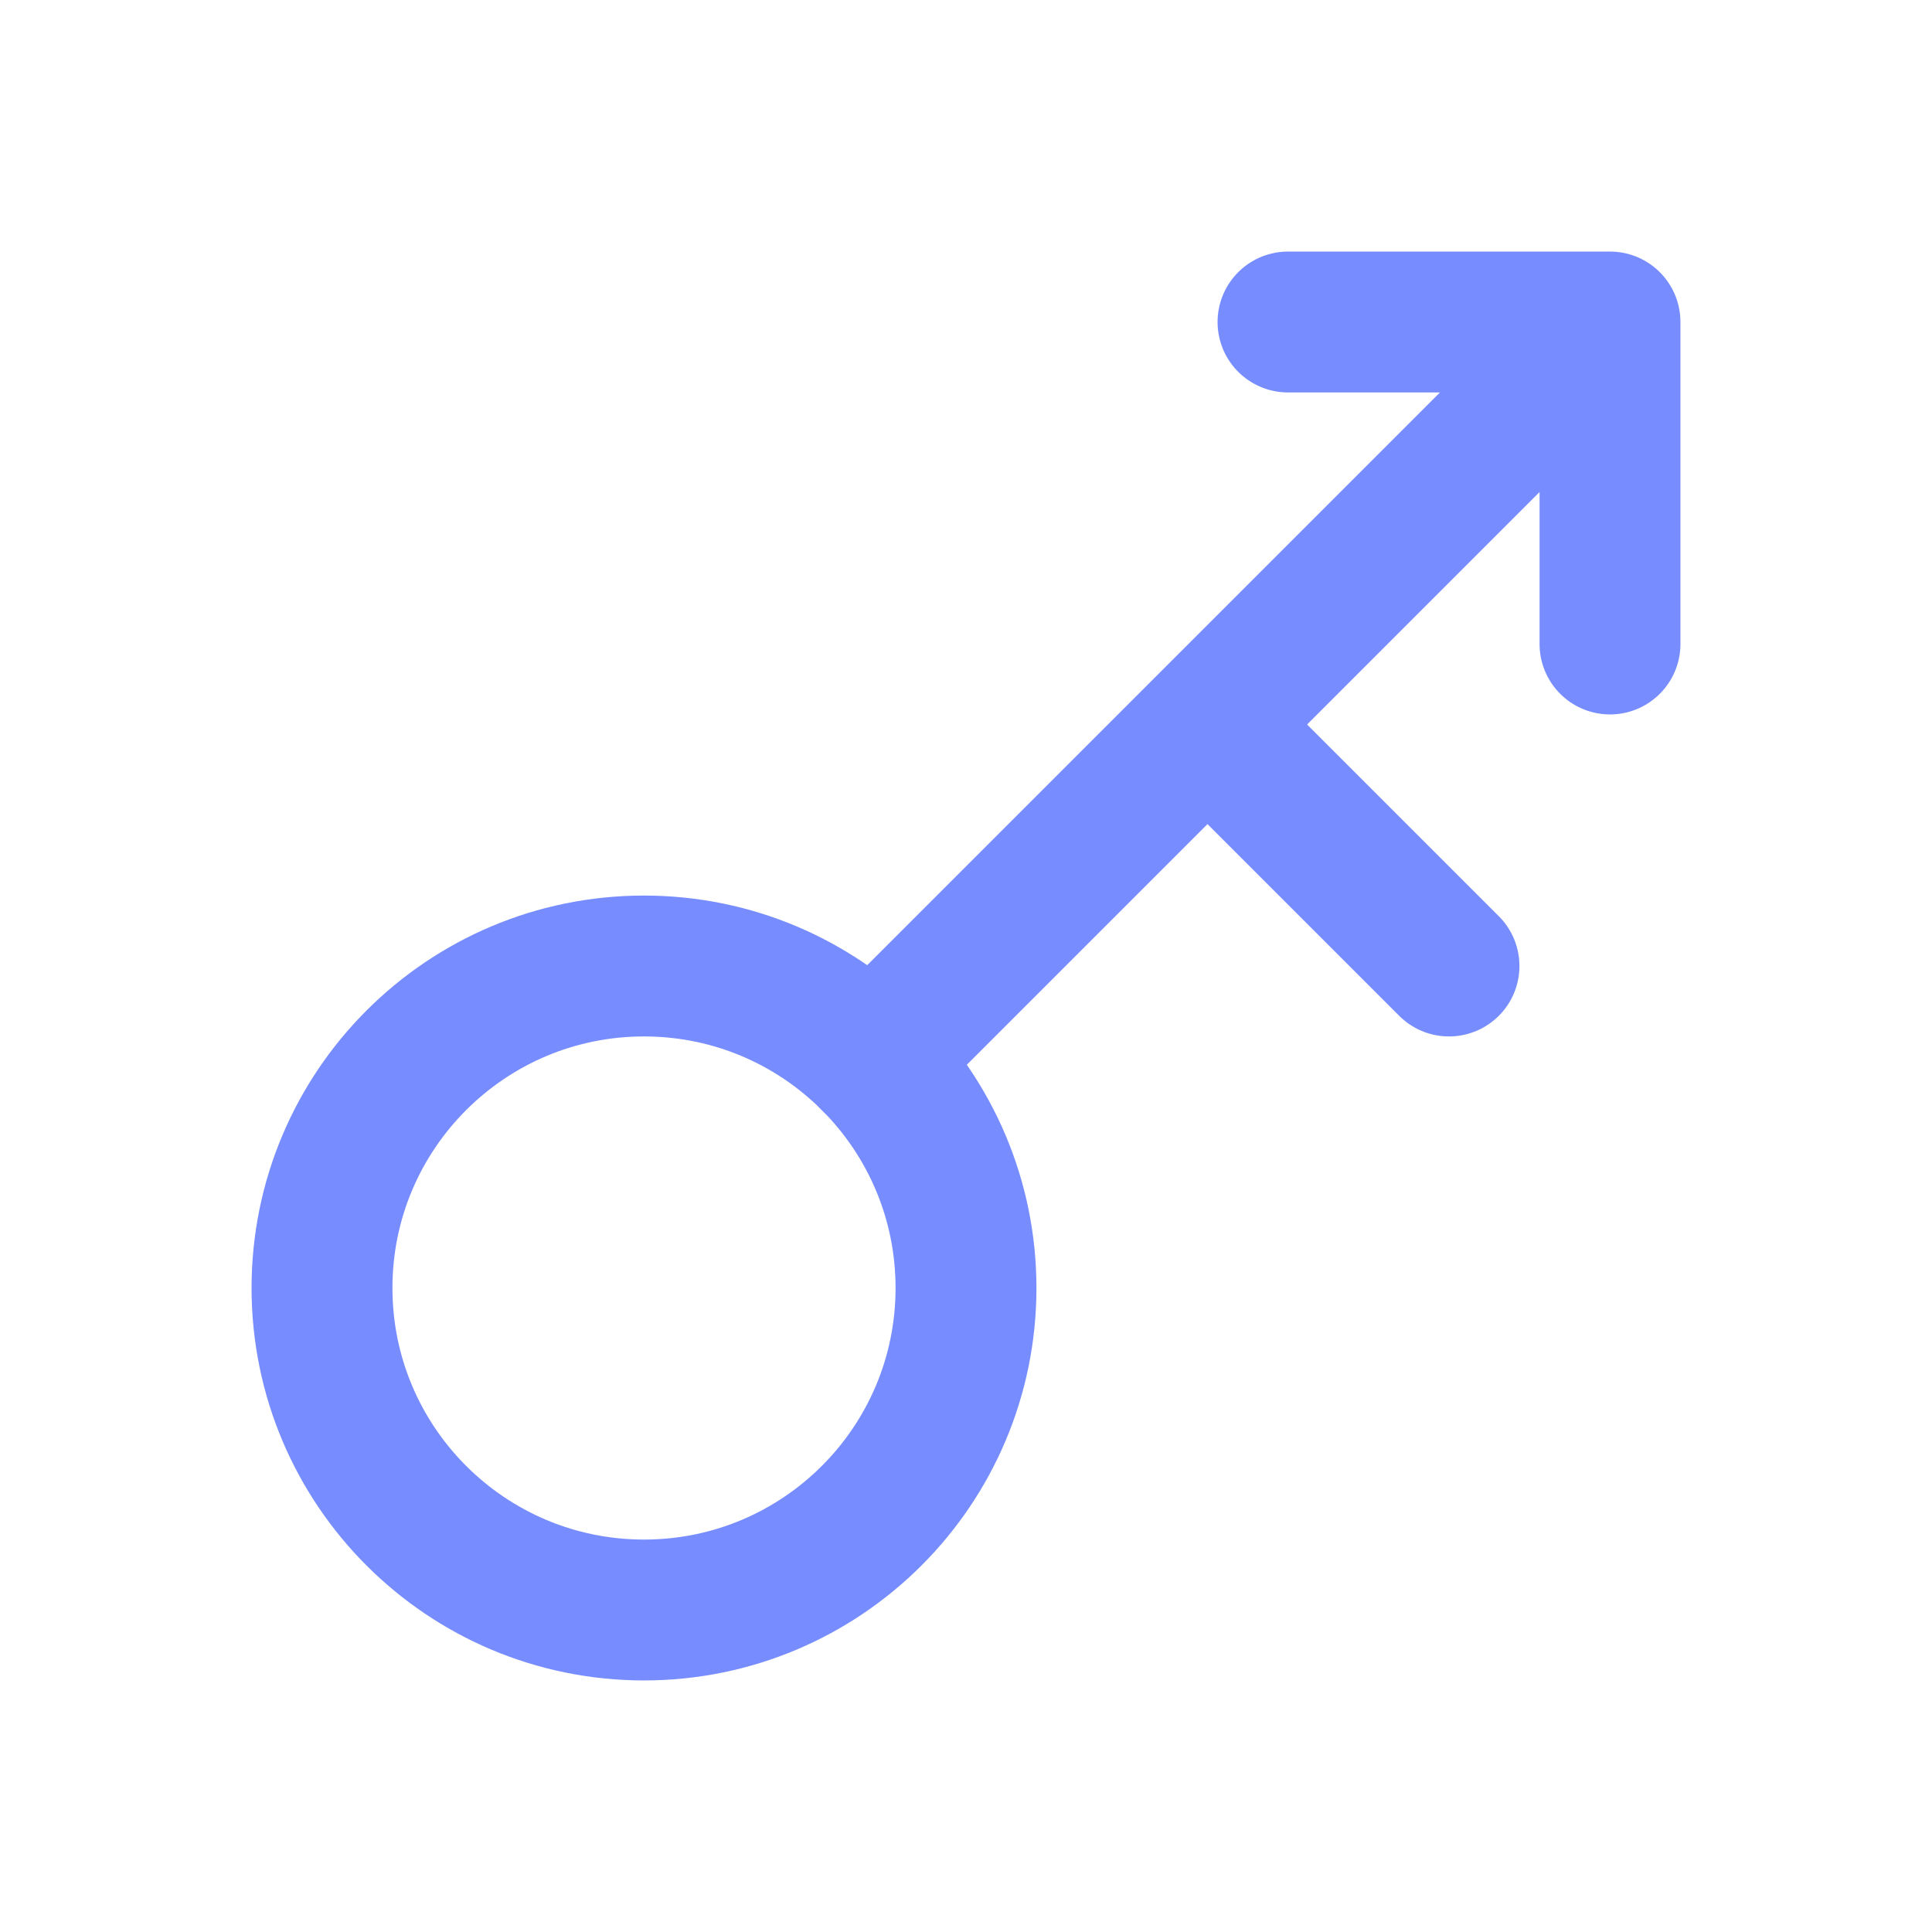
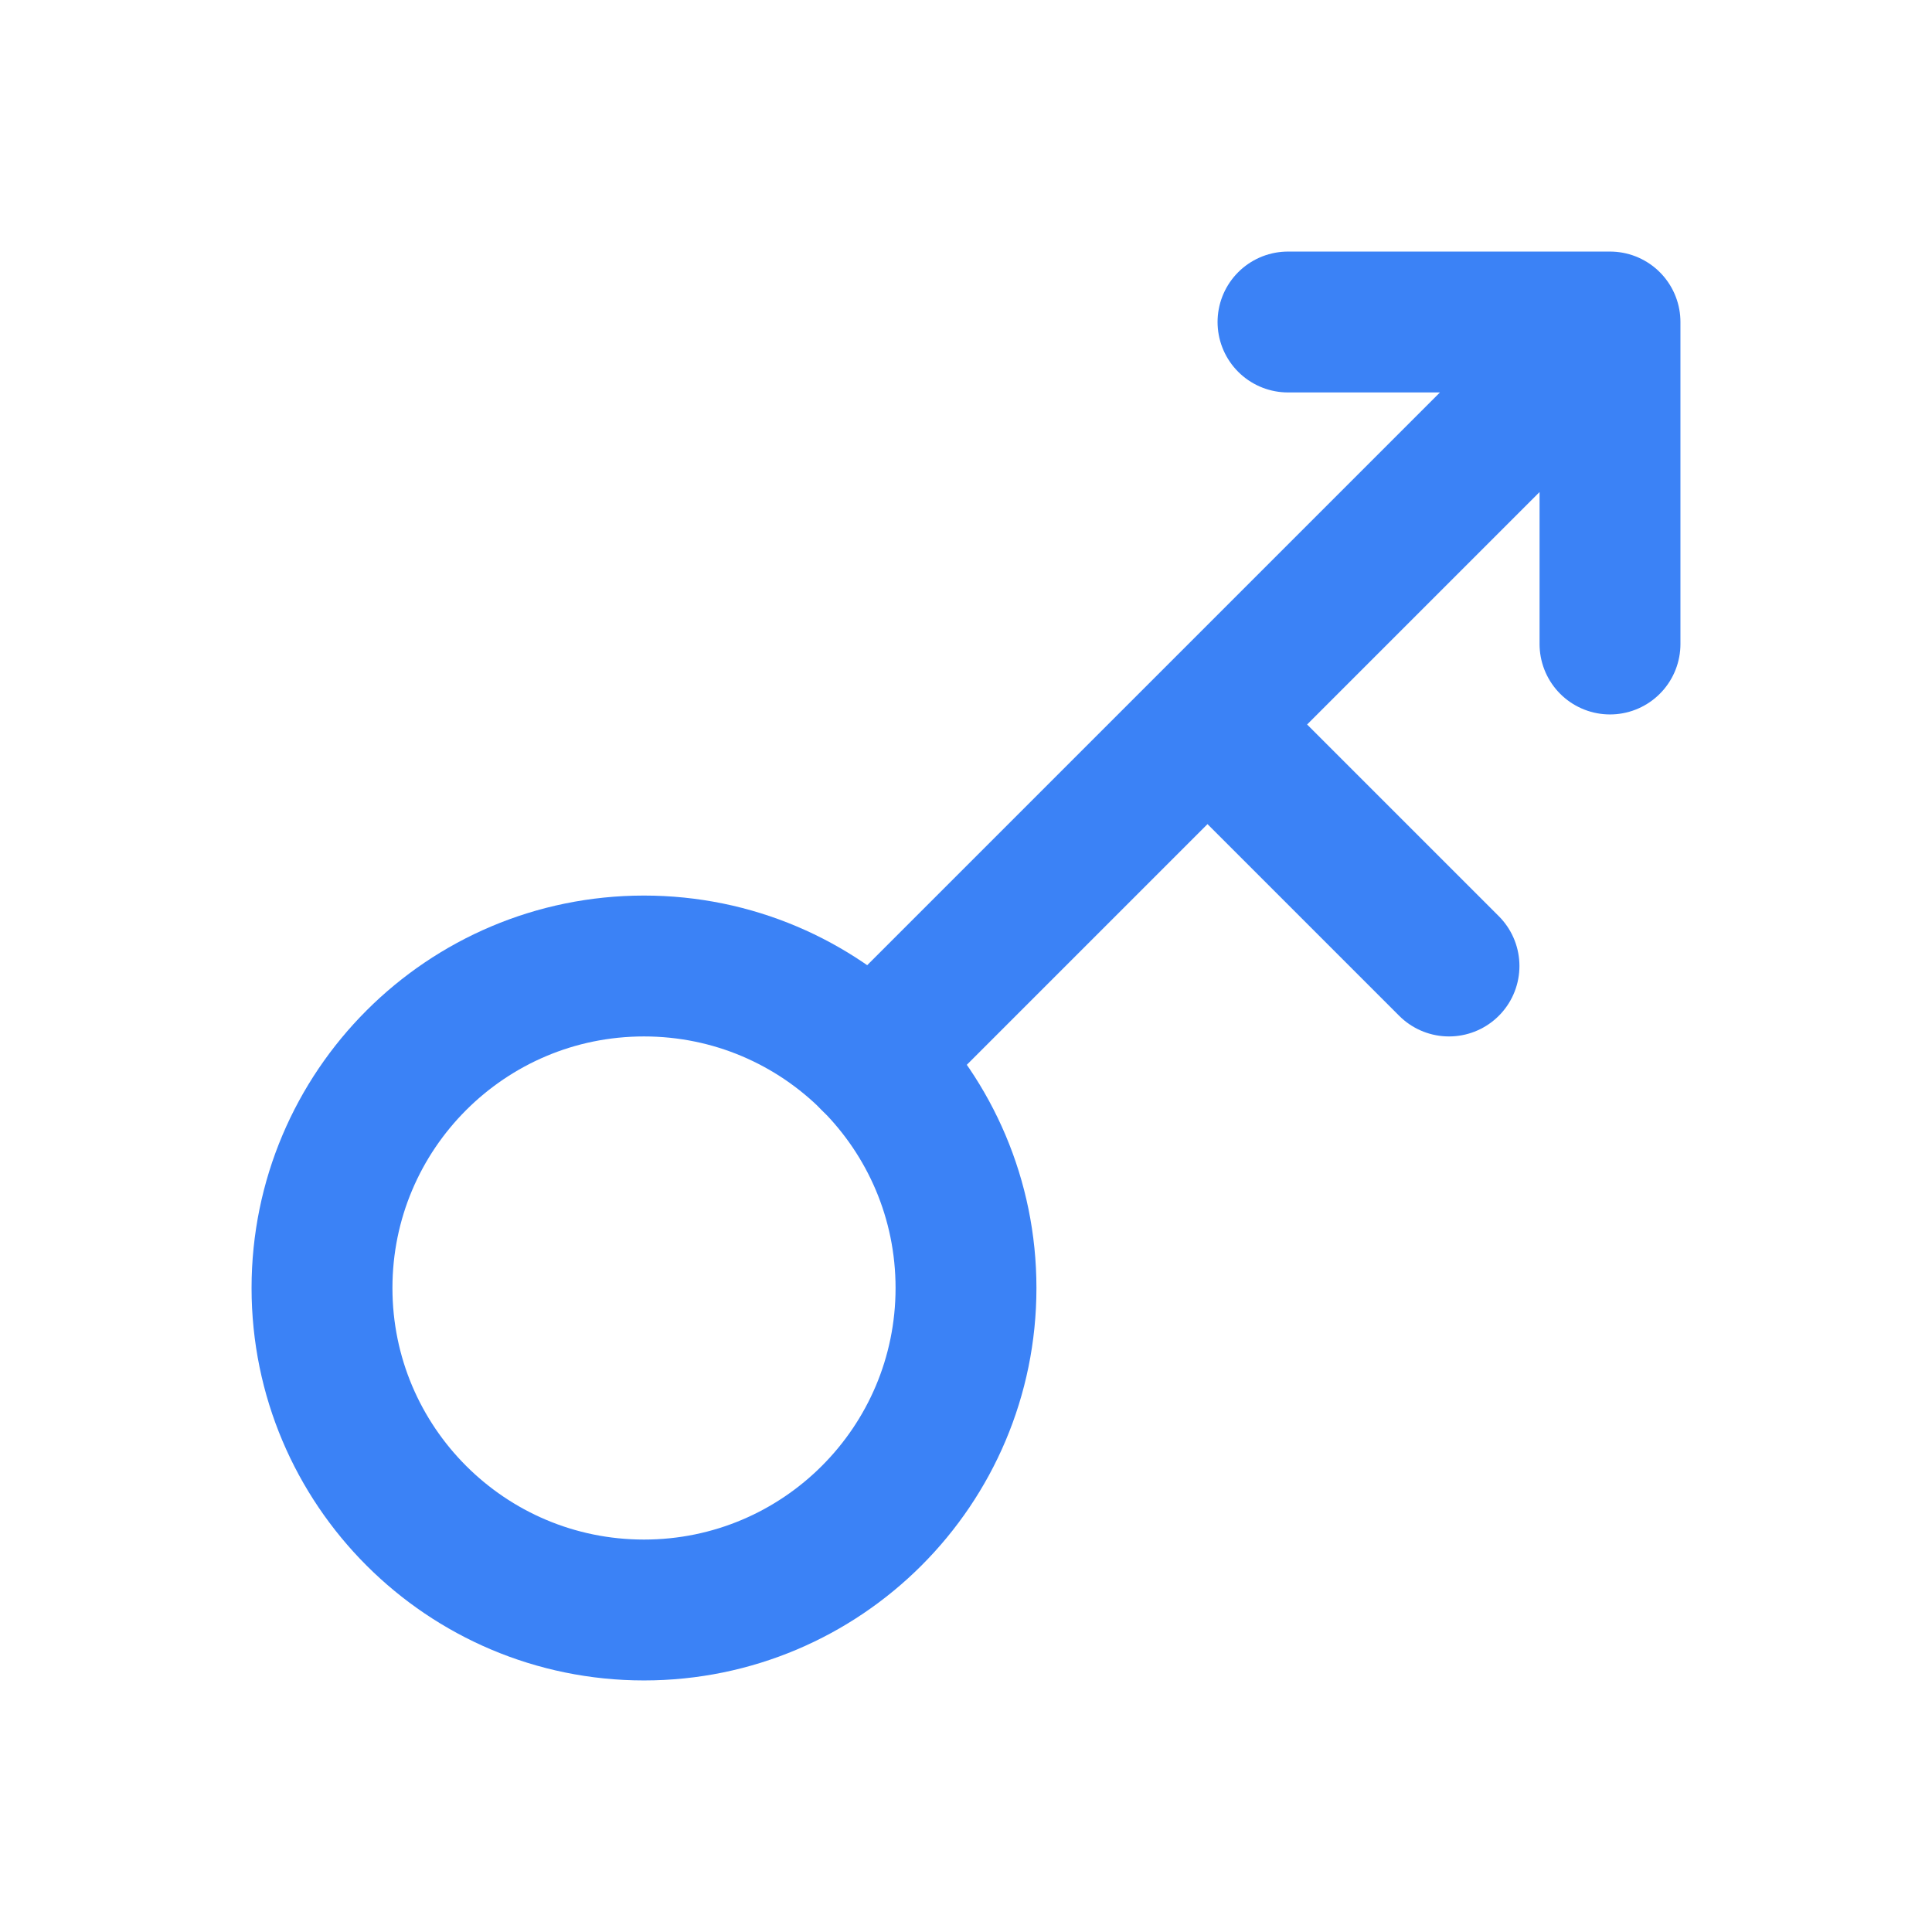
<svg xmlns="http://www.w3.org/2000/svg" width="24" height="24" viewBox="0 0 24 24" fill="none">
-   <circle cx="8" cy="16" r="4" stroke="#778DFF" stroke-width="1.75" />
-   <path d="M10.828 13.172L20 4M20 4V8M20 4H16M15 9L18 12" stroke="#778DFF" stroke-width="1.75" stroke-linecap="round" stroke-linejoin="round" />
+   <circle cx="8" cy="16" r="4" stroke="#3b82f6" stroke-width="1.75" />
+   <path d="M10.828 13.172L20 4M20 4V8M20 4H16M15 9L18 12" stroke="#3b82f6" stroke-width="1.75" stroke-linecap="round" stroke-linejoin="round" />
</svg>
